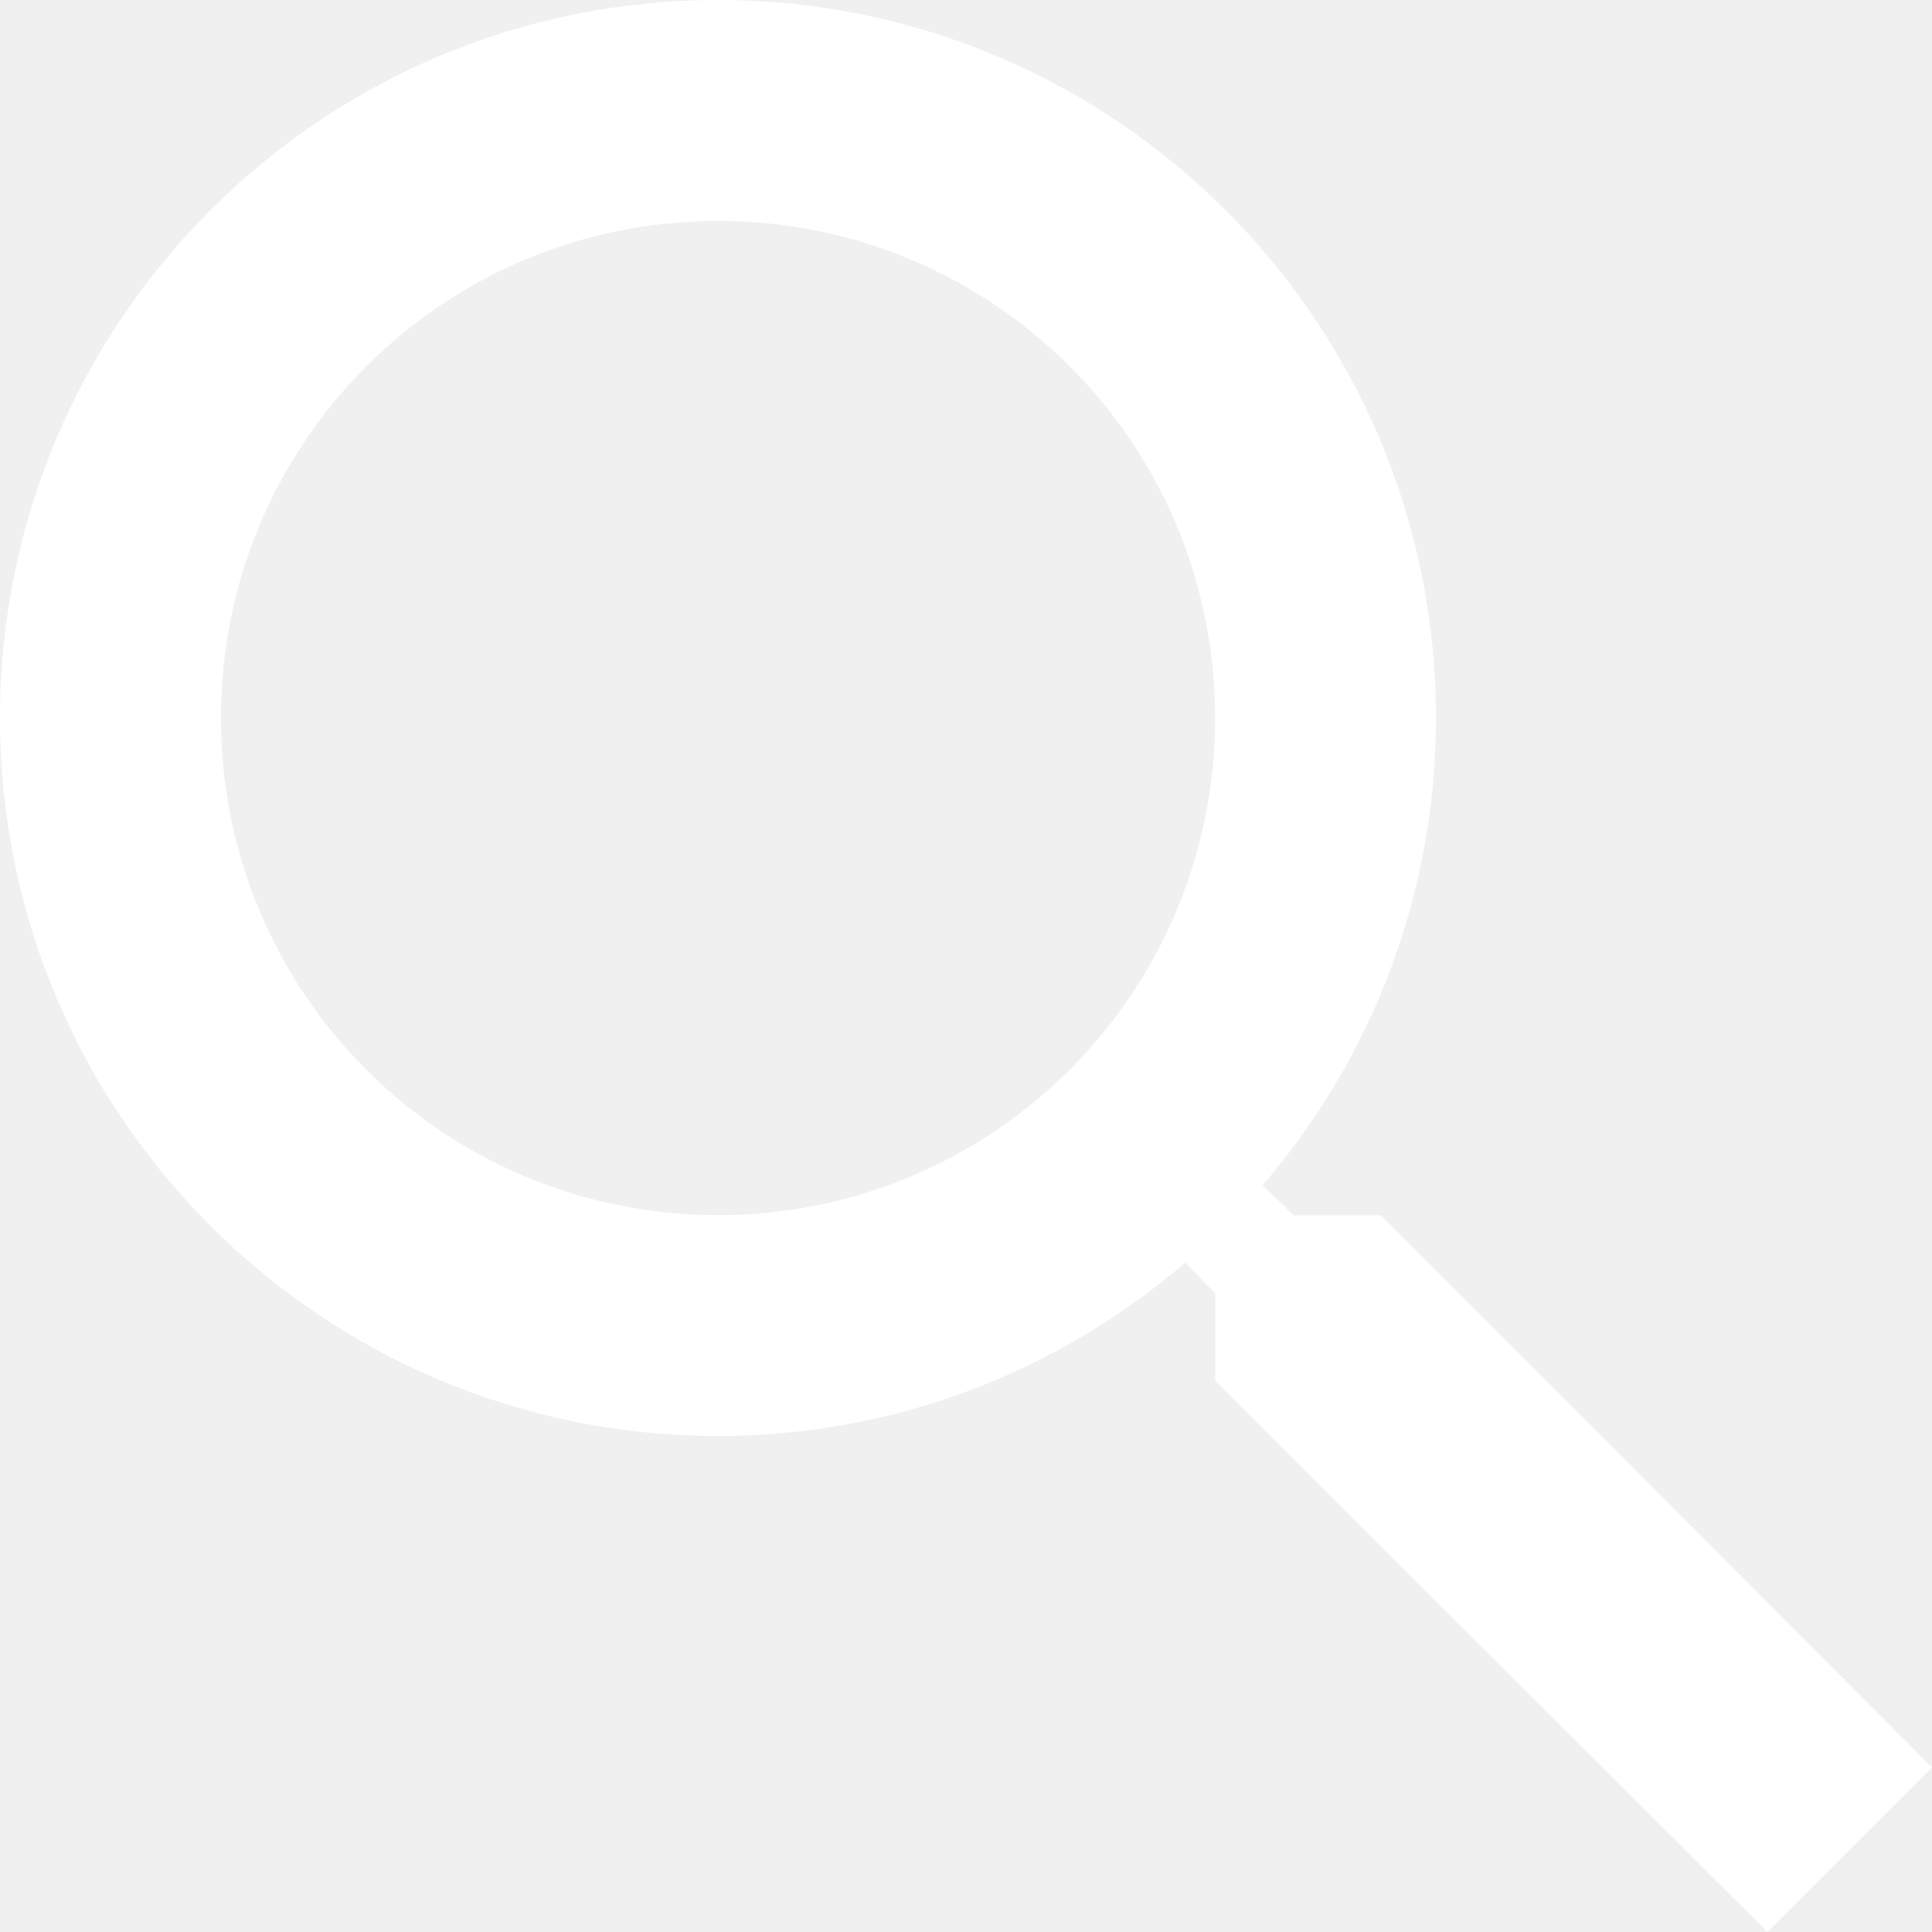
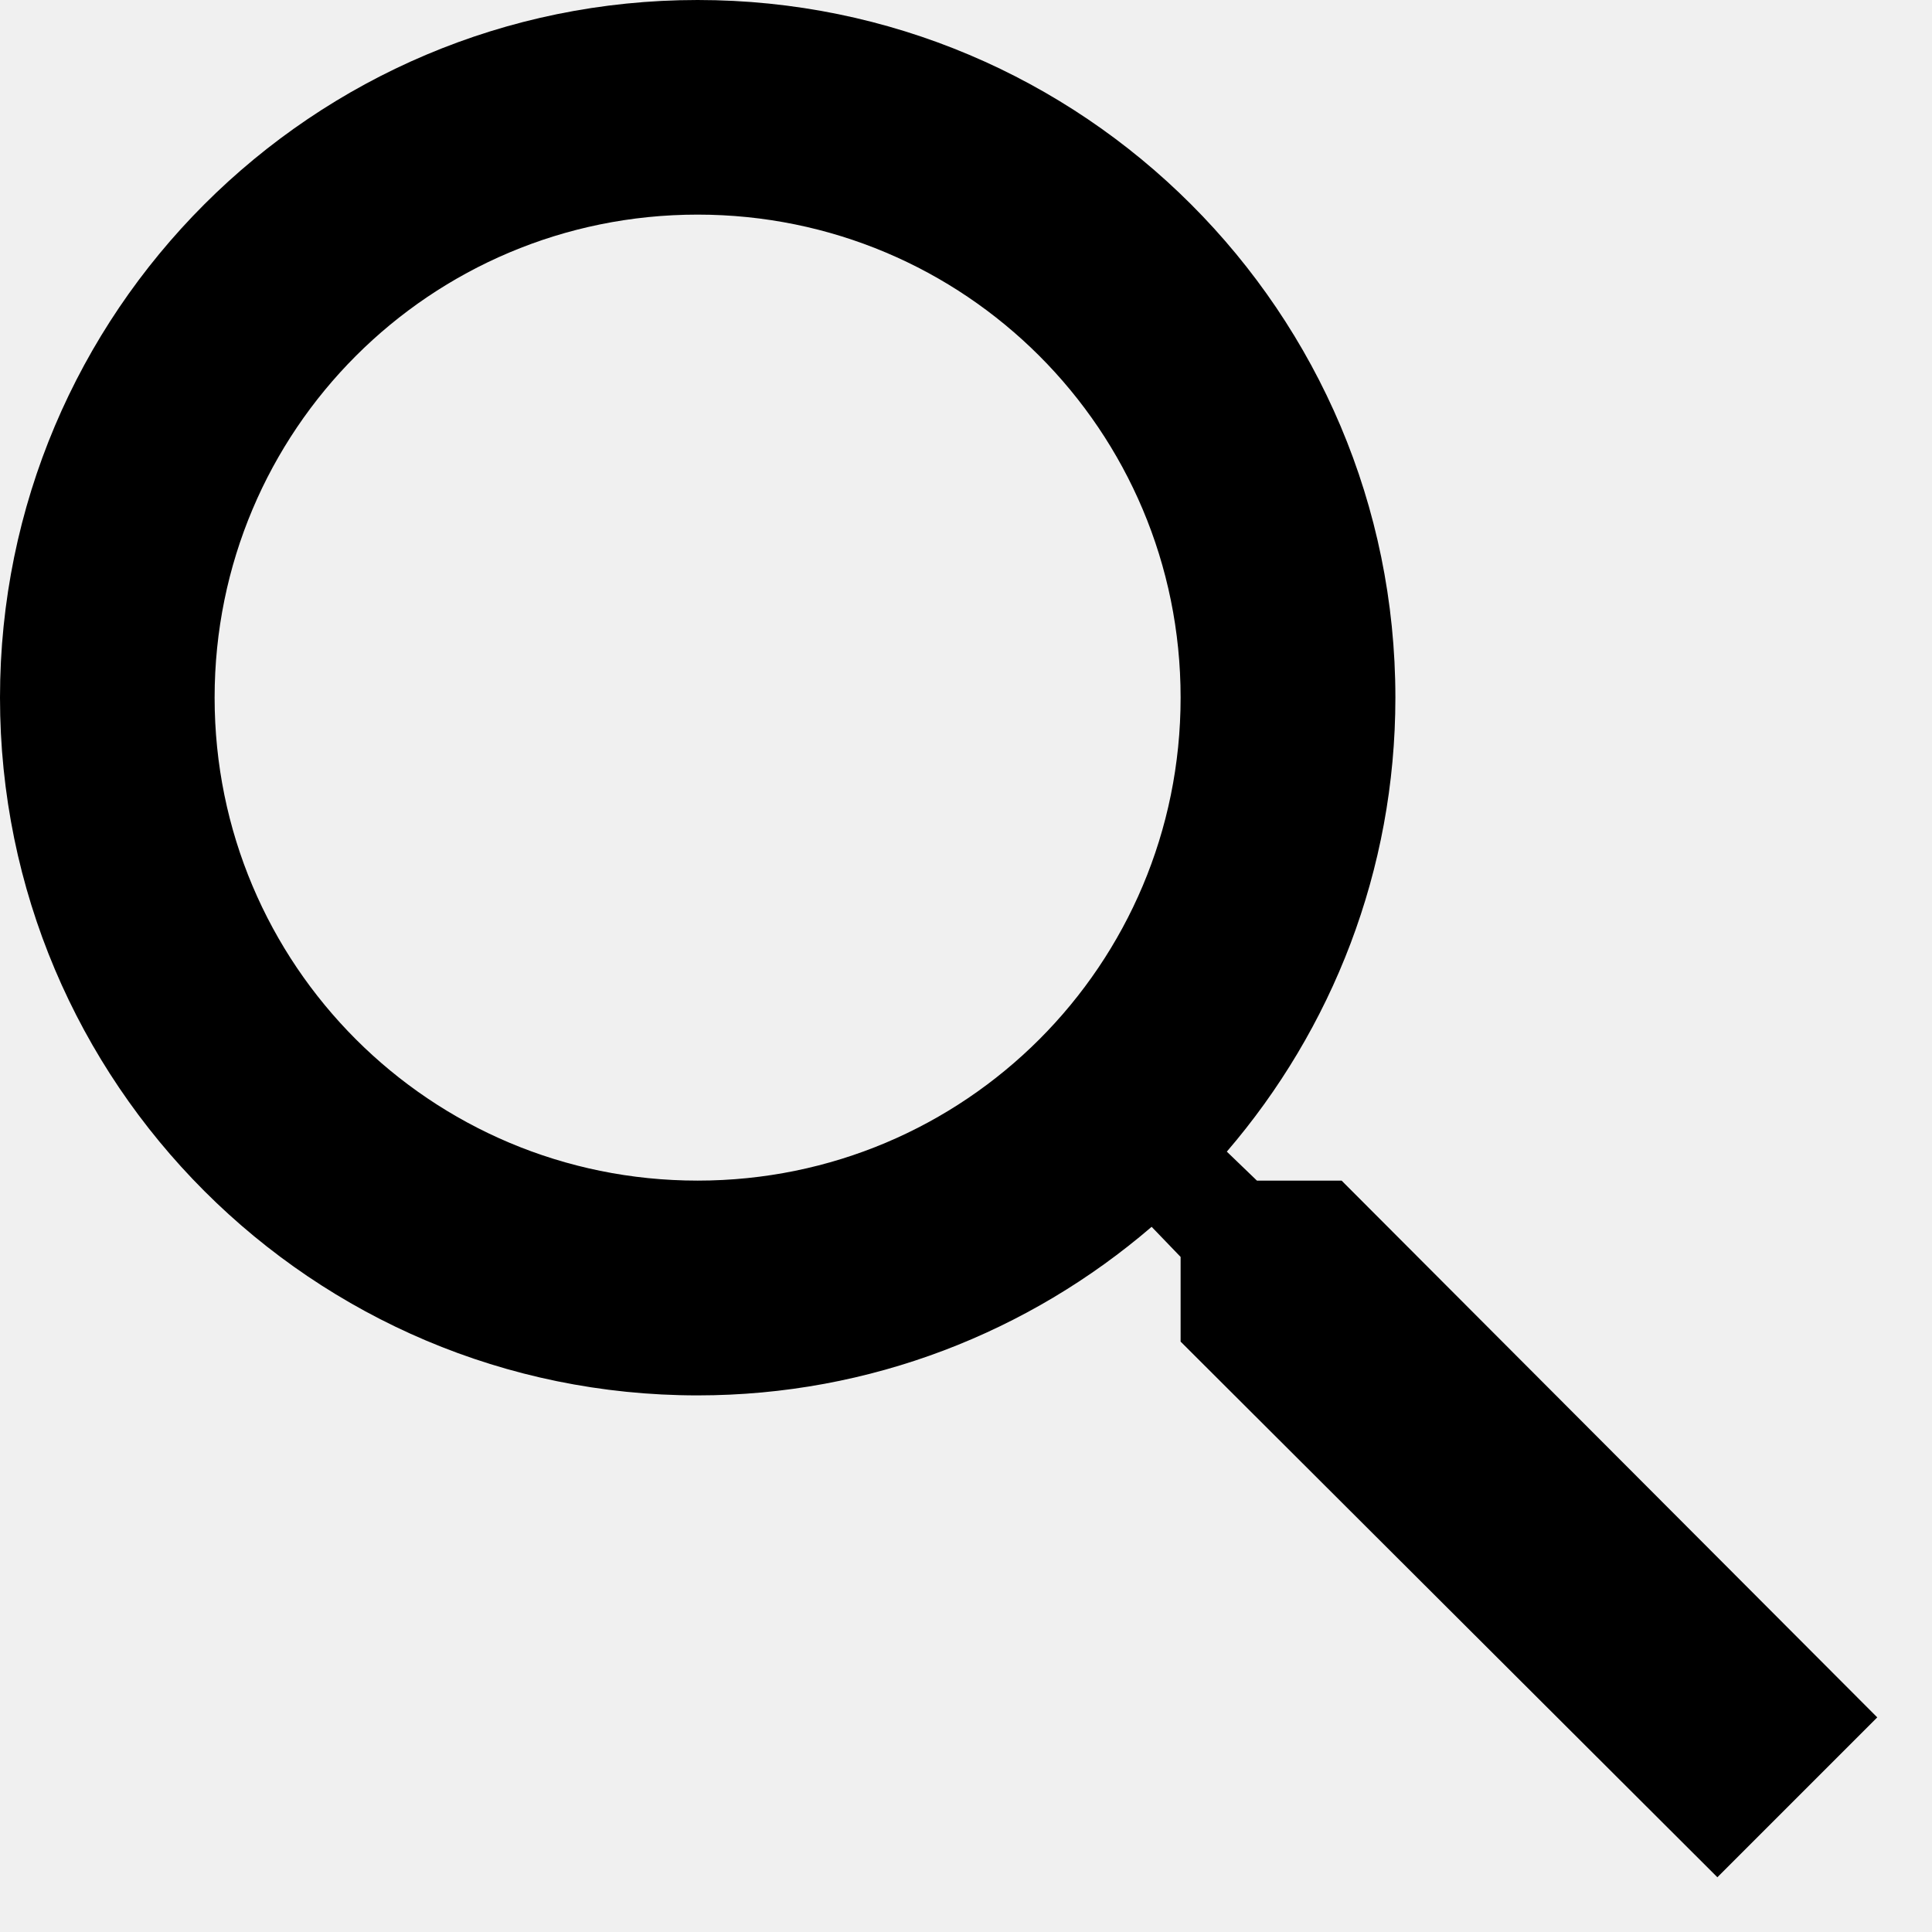
- <svg xmlns="http://www.w3.org/2000/svg" width="19" height="19" viewBox="0 0 19 19" fill="none">
-   <path fill-rule="evenodd" clip-rule="evenodd" d="M13.579 11.95H12.721L12.417 11.656C13.481 10.418 14.122 8.81 14.122 7.061C14.122 3.161 10.961 0 7.061 0C3.161 0 0 3.161 0 7.061C0 10.961 3.161 14.122 7.061 14.122C8.81 14.122 10.418 13.481 11.656 12.417L11.95 12.721V13.579L17.381 19L19 17.381L13.579 11.95ZM7.061 11.95C4.356 11.95 2.173 9.766 2.173 7.061C2.173 4.356 4.356 2.173 7.061 2.173C9.766 2.173 11.95 4.356 11.95 7.061C11.95 9.766 9.766 11.95 7.061 11.95Z" fill="white" />
+ <svg xmlns="http://www.w3.org/2000/svg" width="12" height="12" viewBox="0 0 12 12" fill="none">
+   <path fill-rule="evenodd" clip-rule="evenodd" d="M8.333 7.333H7.807L7.62 7.153C8.273 6.393 8.667 5.407 8.667 4.333C8.667 1.94 6.727 0 4.333 0C1.94 0 0 1.94 0 4.333C0 6.727 1.94 8.667 4.333 8.667C5.407 8.667 6.393 8.273 7.153 7.62L7.333 7.807V8.333L10.667 11.66L11.66 10.667L8.333 7.333ZM4.333 7.333C2.673 7.333 1.333 5.993 1.333 4.333C1.333 2.673 2.673 1.333 4.333 1.333C5.993 1.333 7.333 2.673 7.333 4.333C7.333 5.993 5.993 7.333 4.333 7.333Z" fill="black" />
</svg>
